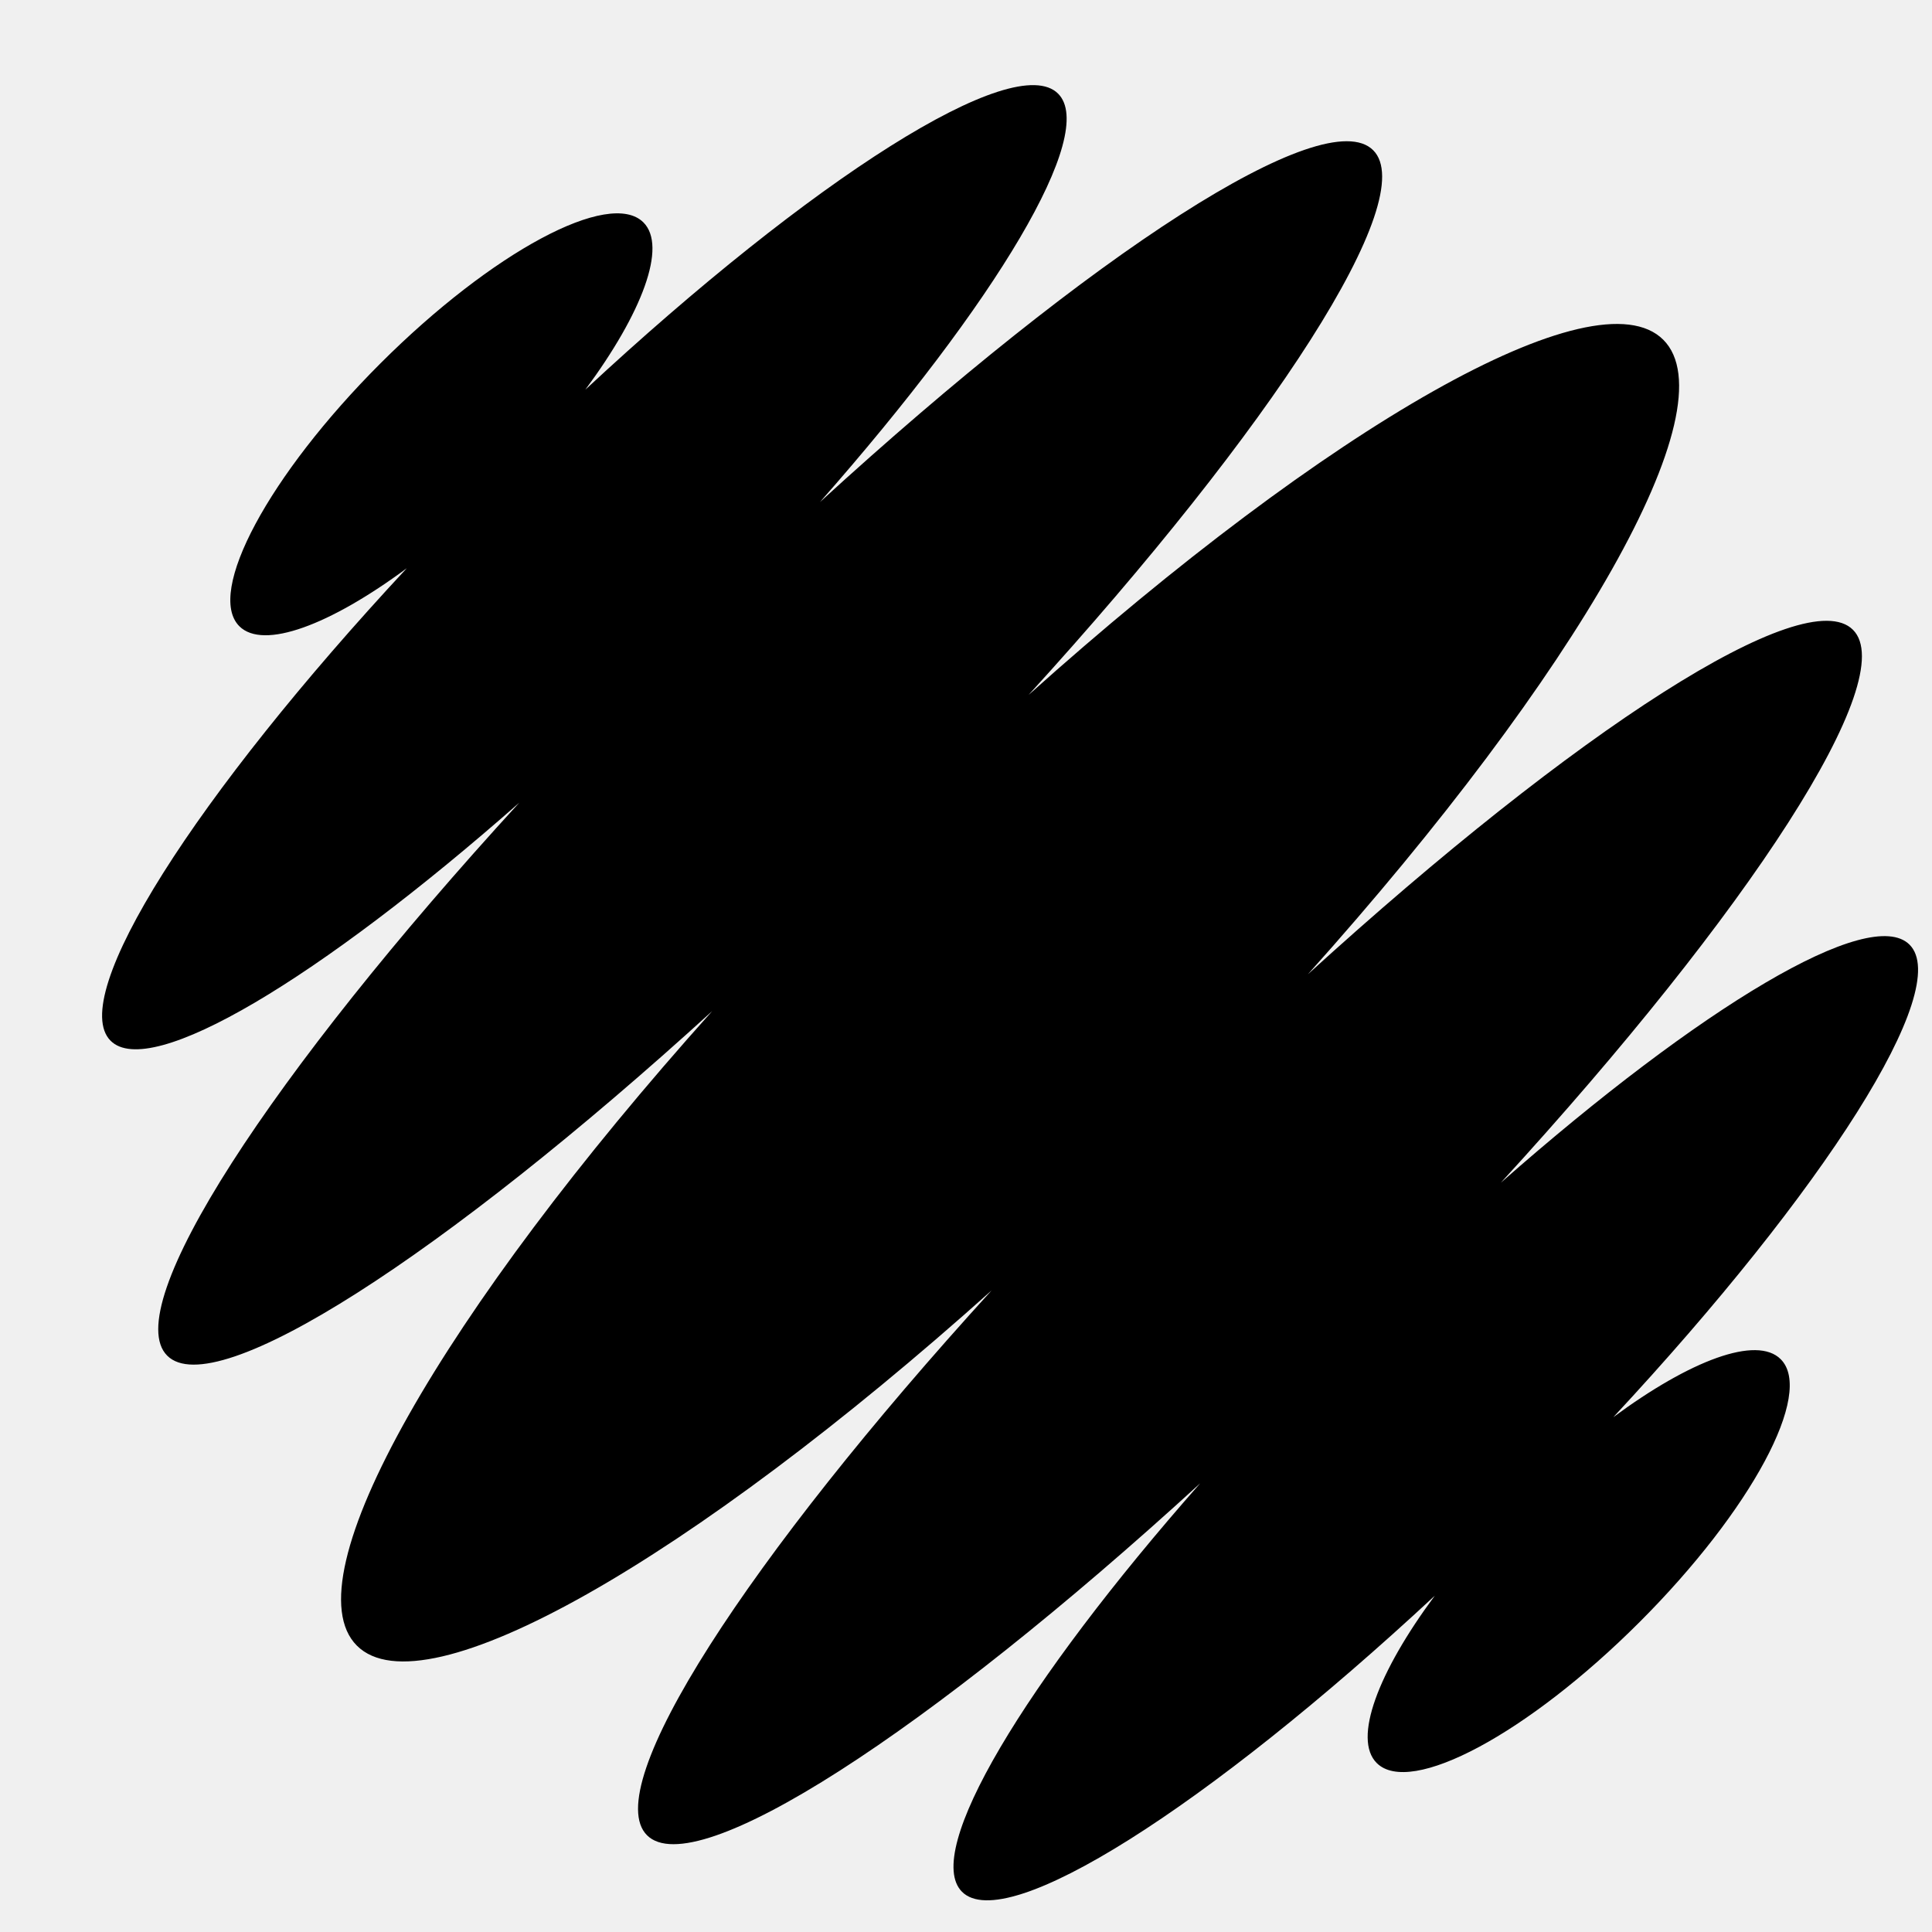
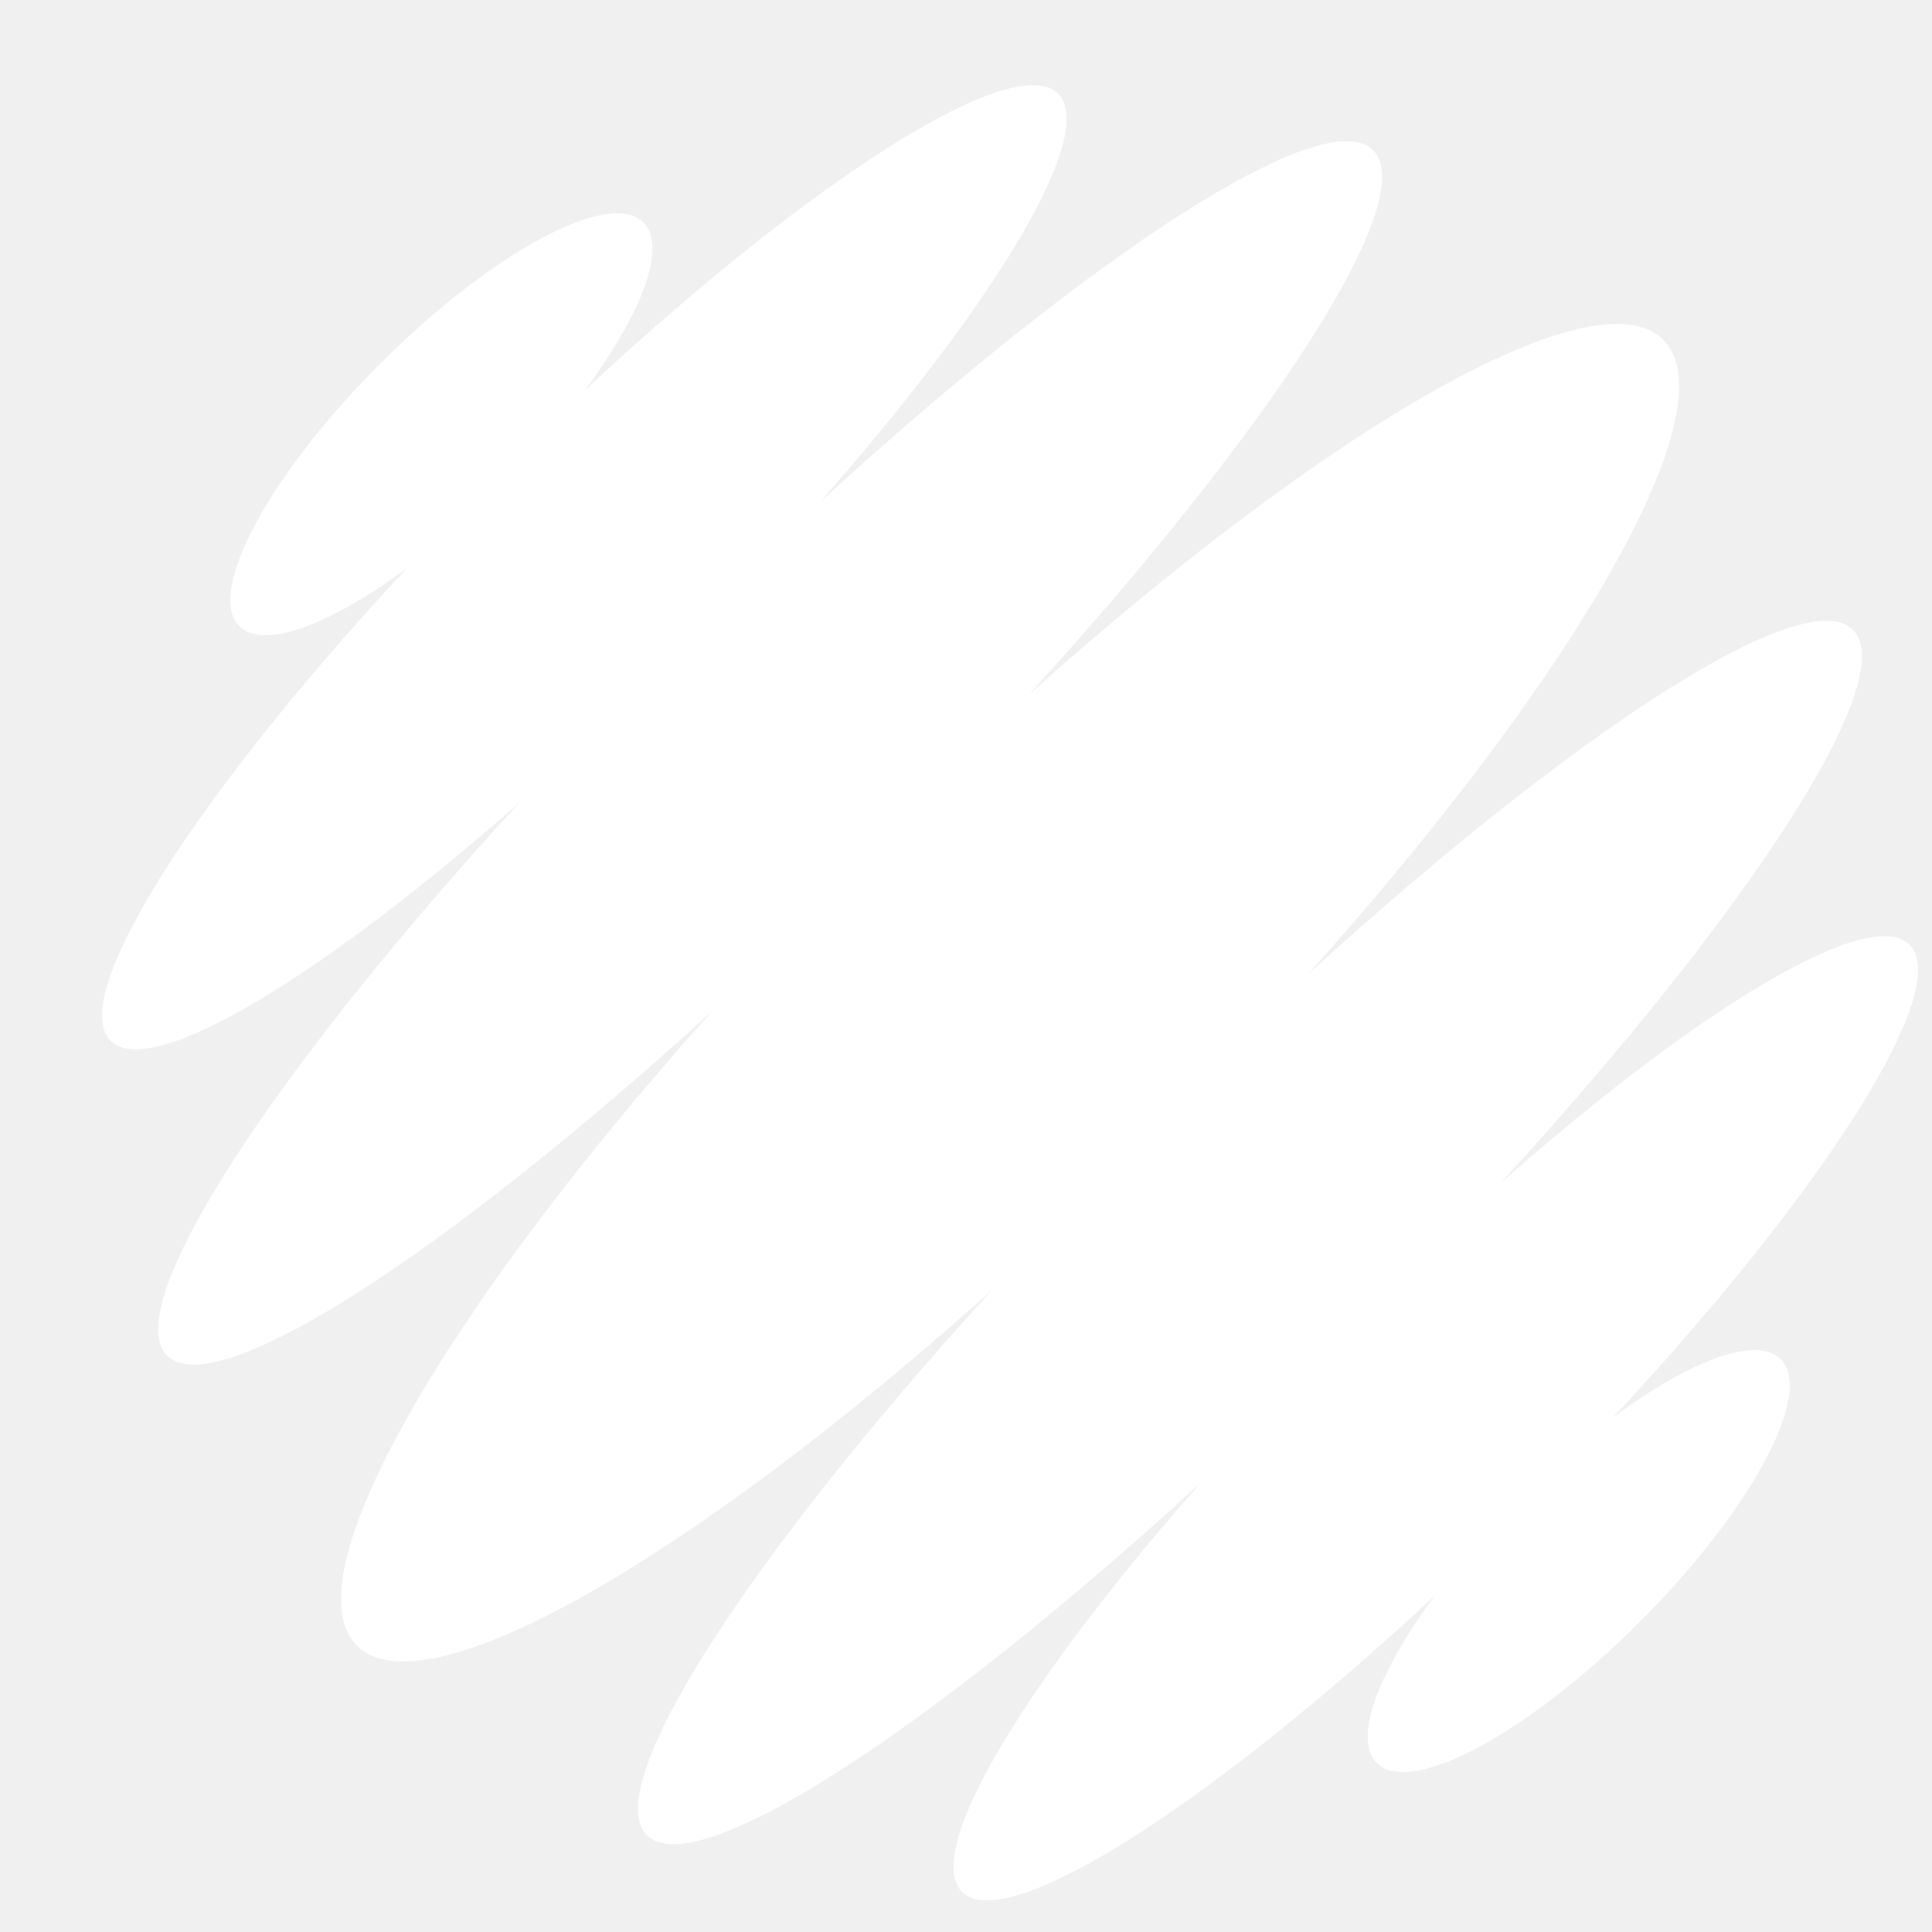
<svg xmlns="http://www.w3.org/2000/svg" width="36" height="36" viewBox="0 0 36 36" fill="none">
-   <path d="M30.062 26.407C33.995 22.181 36.399 18.42 35.581 17.602C34.842 16.864 31.69 18.76 27.966 22.038C32.602 16.976 35.429 12.636 34.527 11.735C33.634 10.842 29.37 13.603 24.372 18.153C29.379 12.568 32.251 7.588 30.993 6.331C29.735 5.074 24.753 7.944 19.165 12.95C23.718 7.953 26.48 3.691 25.587 2.799C24.685 1.897 20.343 4.724 15.278 9.356C18.558 5.634 20.456 2.484 19.716 1.745C18.9 0.929 15.135 3.331 10.907 7.261C11.966 5.832 12.436 4.59 11.989 4.144C11.361 3.517 9.168 4.694 7.089 6.771C5.01 8.849 3.833 11.042 4.46 11.669C4.908 12.115 6.151 11.646 7.58 10.588C3.648 14.814 1.245 18.576 2.061 19.393C2.8 20.132 5.952 18.236 9.676 14.957C5.04 20.019 2.213 24.36 3.116 25.261C4.009 26.153 8.273 23.392 13.27 18.841C8.263 24.427 5.392 29.407 6.65 30.664C7.908 31.922 12.889 29.051 18.477 24.045C13.925 29.042 11.163 33.304 12.056 34.197C12.957 35.098 17.3 32.272 22.364 27.639C19.084 31.361 17.187 34.512 17.926 35.251C18.743 36.067 22.507 33.664 26.735 29.734C25.675 31.163 25.206 32.405 25.653 32.851C26.28 33.479 28.474 32.302 30.552 30.224C32.631 28.146 33.808 25.954 33.181 25.327C32.734 24.879 31.492 25.349 30.062 26.407Z" fill="black" />
+   <path d="M30.062 26.407C33.995 22.181 36.399 18.42 35.581 17.602C34.842 16.864 31.69 18.76 27.966 22.038C32.602 16.976 35.429 12.636 34.527 11.735C33.634 10.842 29.37 13.603 24.372 18.153C29.379 12.568 32.251 7.588 30.993 6.331C29.735 5.074 24.753 7.944 19.165 12.95C23.718 7.953 26.48 3.691 25.587 2.799C24.685 1.897 20.343 4.724 15.278 9.356C18.558 5.634 20.456 2.484 19.716 1.745C18.9 0.929 15.135 3.331 10.907 7.261C11.966 5.832 12.436 4.59 11.989 4.144C11.361 3.517 9.168 4.694 7.089 6.771C5.01 8.849 3.833 11.042 4.46 11.669C4.908 12.115 6.151 11.646 7.58 10.588C3.648 14.814 1.245 18.576 2.061 19.393C2.8 20.132 5.952 18.236 9.676 14.957C5.04 20.019 2.213 24.36 3.116 25.261C4.009 26.153 8.273 23.392 13.27 18.841C8.263 24.427 5.392 29.407 6.65 30.664C7.908 31.922 12.889 29.051 18.477 24.045C13.925 29.042 11.163 33.304 12.056 34.197C12.957 35.098 17.3 32.272 22.364 27.639C19.084 31.361 17.187 34.512 17.926 35.251C18.743 36.067 22.507 33.664 26.735 29.734C25.675 31.163 25.206 32.405 25.653 32.851C26.28 33.479 28.474 32.302 30.552 30.224C32.631 28.146 33.808 25.954 33.181 25.327C32.734 24.879 31.492 25.349 30.062 26.407Z" fill="white" />
</svg>
